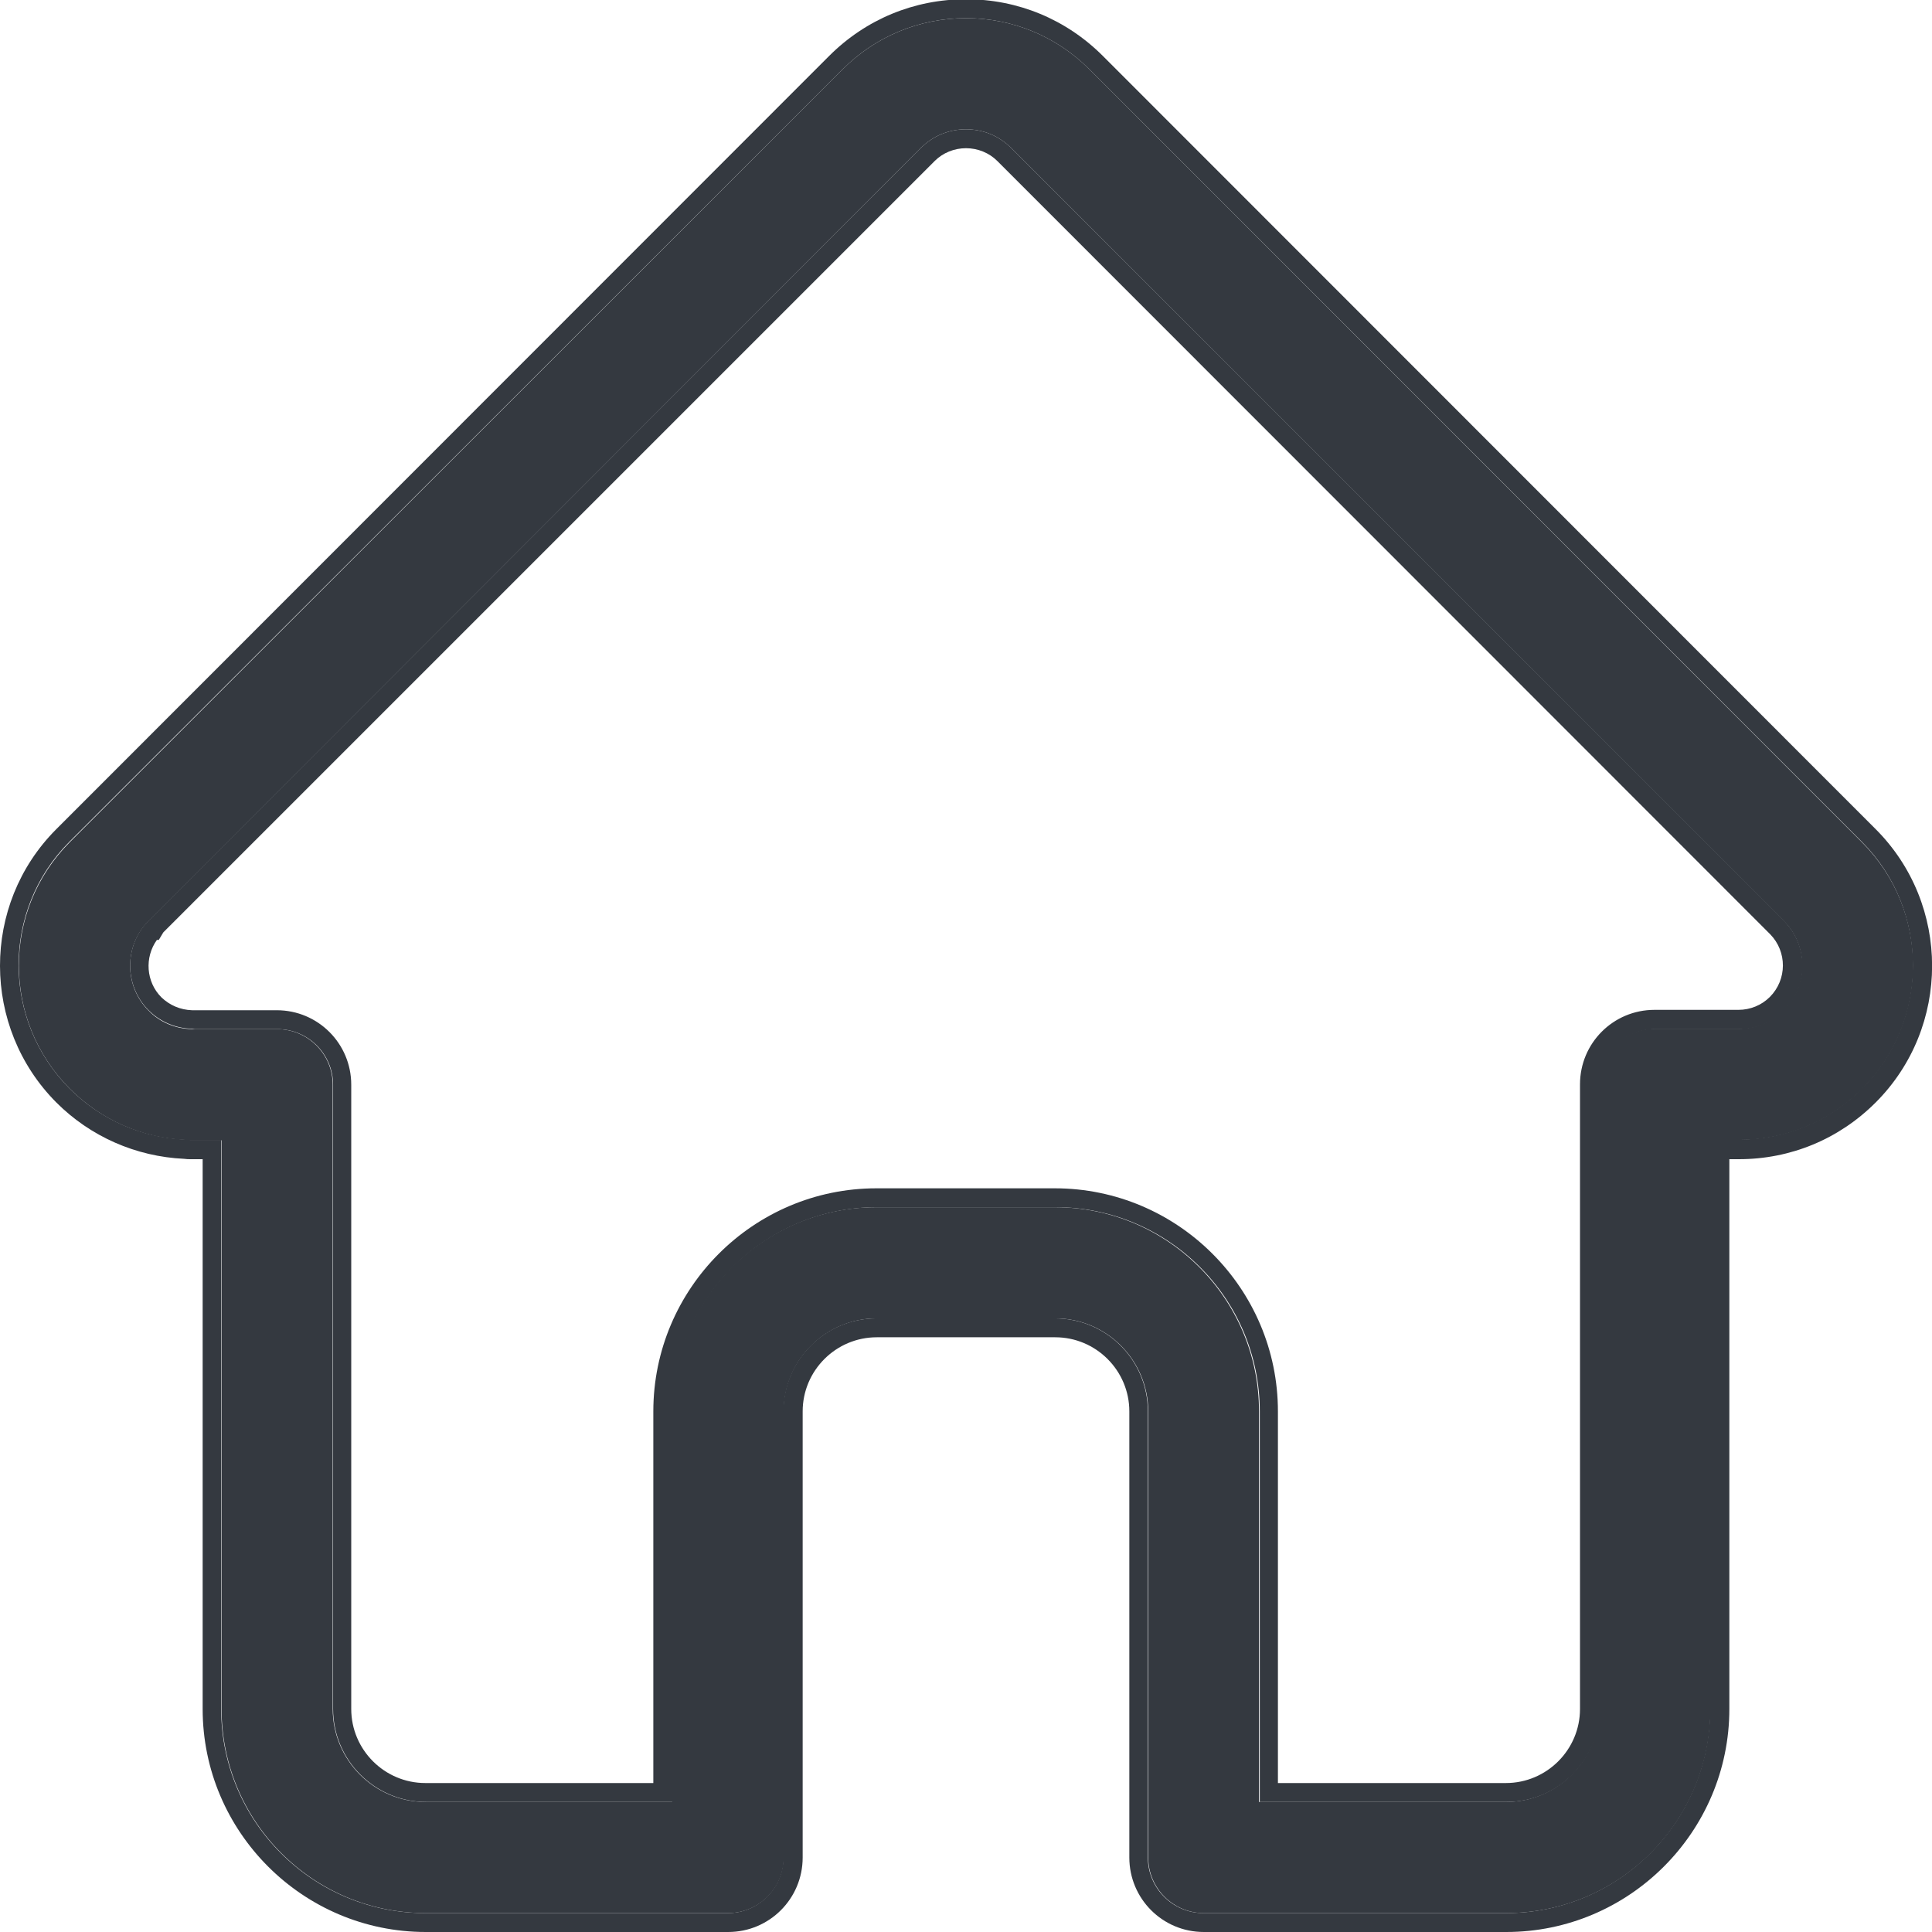
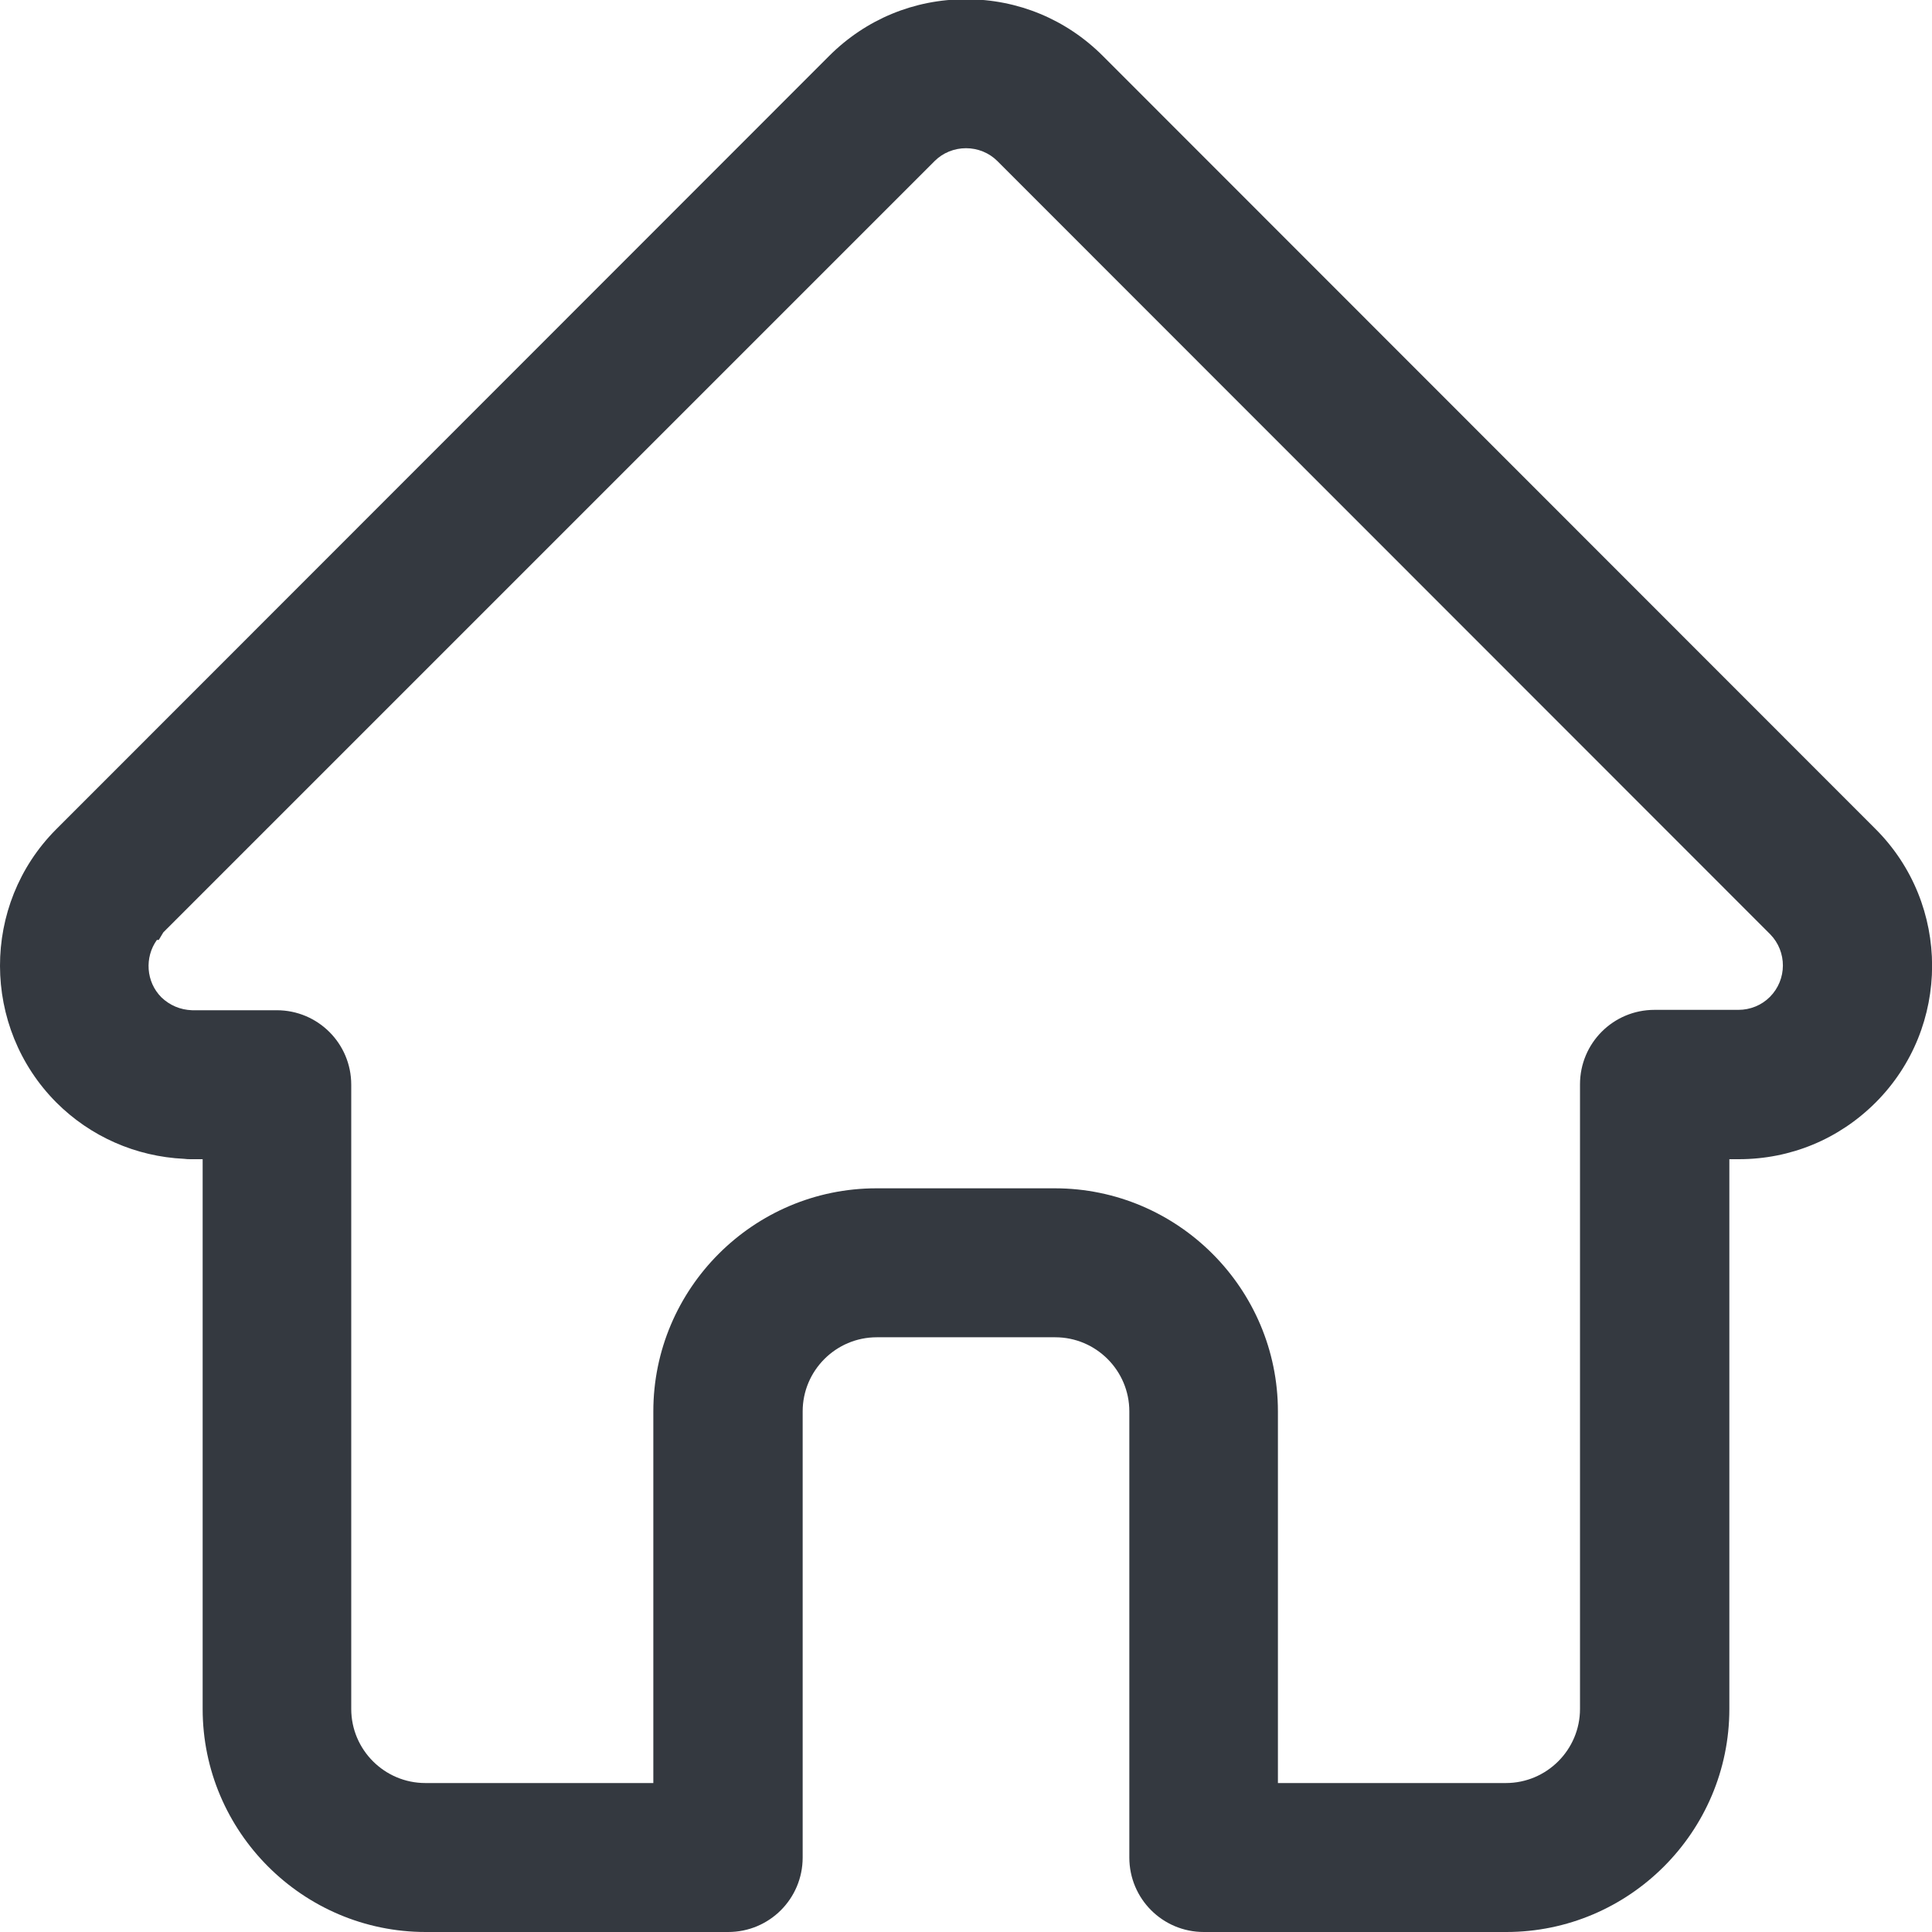
<svg xmlns="http://www.w3.org/2000/svg" version="1.1" id="Layer_1" x="0px" y="0px" viewBox="0 0 511 511" style="enable-background:new 0 0 511 511;" xml:space="preserve">
  <style type="text/css">
	.st0{fill:#343940;}
</style>
-   <g>
-     <path class="st0" d="M492.5,222.8L492.5,222.8L288.1,18.3c-8.7-8.7-20.3-13.5-32.6-13.5c-12.3,0-23.9,4.8-32.6,13.5L18.6,222.6   c-0.1,0.1-0.1,0.1-0.2,0.2C0.5,240.8,0.5,270,18.5,288c8.2,8.2,19,13,30.6,13.5c0.5,0,0.9,0.1,1.4,0.1h8.1V452   c0,29.8,24.2,54,54,54h80c8.1,0,14.7-6.6,14.7-14.7v-118c0-13.6,11.1-24.6,24.6-24.6h47.2c13.6,0,24.6,11.1,24.6,24.6v118   c0,8.1,6.6,14.7,14.7,14.7h80c29.8,0,54-24.2,54-54V301.5h7.6c12.3,0,23.9-4.8,32.6-13.5C510.5,270,510.5,240.8,492.5,222.8z    M471.7,267.2c-3.2,3.2-7.4,4.9-11.9,4.9h-22.2c-8.1,0-14.7,6.6-14.7,14.7V452c0,13.6-11,24.6-24.6,24.6H333V373.3   c0-29.8-24.2-54-54-54h-47.2c-29.8,0-54,24.2-54,54v103.3h-65.3c-13.4,0-24.5-11-24.5-24.6V286.9c0-8.1-6.6-14.7-14.7-14.7H51.5   c-0.2,0-0.5,0-0.7,0c-4.4-0.1-8.5-1.8-11.5-4.9c-6.5-6.5-6.5-17.2,0-23.7l0,0l0,0L243.6,39.1c3.2-3.2,7.4-4.9,11.9-4.9   s8.7,1.7,11.9,4.9l204.3,204.4l0.1,0.1C478.3,250.1,478.3,260.7,471.7,267.2z" />
-     <path class="st0" d="M255.5,4.8c12.3,0,23.9,4.8,32.6,13.5l204.4,204.4l0,0c17.9,18,17.9,47.2,0,65.2c-8.7,8.7-20.3,13.5-32.6,13.5   h-7.6V452c0,29.8-24.2,54-54,54h-80c-8.1,0-14.7-6.6-14.7-14.7v-118c0-13.6-11-24.6-24.6-24.6h-47.2c-13.6,0-24.6,11.1-24.6,24.6   v118c0,8.1-6.6,14.7-14.7,14.7h-80c-29.8,0-54-24.2-54-54V301.5h-8.1c-0.5,0-1,0-1.4-0.1c-11.6-0.5-22.4-5.3-30.6-13.5   c-17.9-18-18-47.2-0.1-65.2c0.1-0.1,0.1-0.1,0.2-0.2L222.9,18.3C231.6,9.6,243.2,4.8,255.5,4.8 M51.5,272.2h21.9   c8.1,0,14.7,6.6,14.7,14.7V452c0,13.6,11.1,24.6,24.6,24.6H178V373.3c0-29.8,24.2-54,54-54h47.2c29.8,0,54,24.2,54,54v103.3h65.3   c13.6,0,24.6-11.1,24.6-24.6V286.9c0-8.1,6.6-14.7,14.7-14.7H460c4.5,0,8.7-1.7,11.9-4.9c6.5-6.5,6.5-17.1,0-23.7l-0.1-0.1   L267.4,39.1c-3.2-3.2-7.4-4.9-11.9-4.9s-8.7,1.7-11.9,4.9L39.3,243.5l0,0l0,0c-6.5,6.5-6.5,17.2,0,23.7c3.1,3.1,7.2,4.8,11.5,4.9   C51,272.1,51.3,272.2,51.5,272.2 M255.5-0.2c-13.7,0-26.5,5.3-36.2,15L15.1,219.1c-0.1,0.1-0.2,0.2-0.3,0.3   c-19.8,19.9-19.7,52.3,0.1,72.2c9,9,21,14.3,33.8,14.9c0.6,0.1,1.2,0.1,1.8,0.1h3.1V452c0,32.5,26.5,59,59,59h80   c10.9,0,19.7-8.8,19.7-19.7v-118c0-10.8,8.8-19.6,19.6-19.6h47.2c10.8,0,19.6,8.8,19.6,19.6v118c0,10.9,8.8,19.7,19.7,19.7h80   c32.5,0,59-26.5,59-59V306.6h2.5c13.7,0,26.5-5.3,36.2-15c19.9-19.9,19.9-52.4,0-72.3l-0.3-0.3l0,0L291.7,14.8   C282,5.1,269.2-0.2,255.5-0.2L255.5-0.2z M43.2,246.6l204-204c2.2-2.2,5.2-3.4,8.3-3.4s6.1,1.2,8.3,3.4L468.1,247l0.1,0.1   c4.5,4.6,4.5,12-0.1,16.6c-2.2,2.2-5.2,3.4-8.3,3.4h-22.2c-10.9,0-19.7,8.8-19.7,19.7V452c0,10.8-8.8,19.6-19.6,19.6H338v-98.3   c0-32.5-26.5-59-59-59h-47.2c-32.5,0-59,26.5-59,59v98.3h-60.3c-10.8,0-19.6-8.8-19.6-19.6V286.9c0-10.9-8.8-19.7-19.7-19.7H51.6   c-0.3,0-0.5,0-0.8,0c-3.1-0.1-5.9-1.3-8.1-3.4c-4.1-4.1-4.5-10.6-1.2-15.2H42L43.2,246.6L43.2,246.6z" />
-   </g>
+   <path class="st0" d="M496.1,219.3l-0.3-0.3L291.7,14.8c-9.7-9.7-22.5-15-36.2-15s-26.5,5.3-36.2,15L15.1,219.1  c-0.1,0.1-0.2,0.2-0.3,0.3c-19.8,19.9-19.7,52.3,0.1,72.2c9,9,21,14.3,33.8,14.9c0.6,0.1,1.2,0.1,1.8,0.1h3.1V452  c0,32.5,26.5,59,59,59h80c10.9,0,19.7-8.8,19.7-19.7v-118c0-10.8,8.8-19.6,19.6-19.6h47.2c10.8,0,19.6,8.8,19.6,19.6v118  c0,10.9,8.8,19.7,19.7,19.7h80c32.5,0,59-26.5,59-59V306.6h2.5c13.7,0,26.5-5.3,36.2-15C516,271.7,516,239.2,496.1,219.3z   M279,314.3h-47.2c-32.5,0-59,26.5-59,59v98.3h-60.3c-10.8,0-19.6-8.8-19.6-19.6V286.9c0-10.9-8.8-19.7-19.7-19.7H51.6  c-0.3,0-0.5,0-0.8,0c-3.1-0.1-5.9-1.3-8.1-3.4c-4.1-4.1-4.5-10.6-1.2-15.2H42l1.2-2l204-204c2.2-2.2,5.2-3.4,8.3-3.4  c3.1,0,6.1,1.2,8.3,3.4L468.1,247l0.1,0.1c4.5,4.6,4.5,12-0.1,16.6c-2.2,2.2-5.2,3.4-8.3,3.4h-22.2c-10.9,0-19.7,8.8-19.7,19.7V452  c0,10.8-8.8,19.6-19.6,19.6H338v-98.3C338,340.8,311.5,314.3,279,314.3z" />
</svg>
